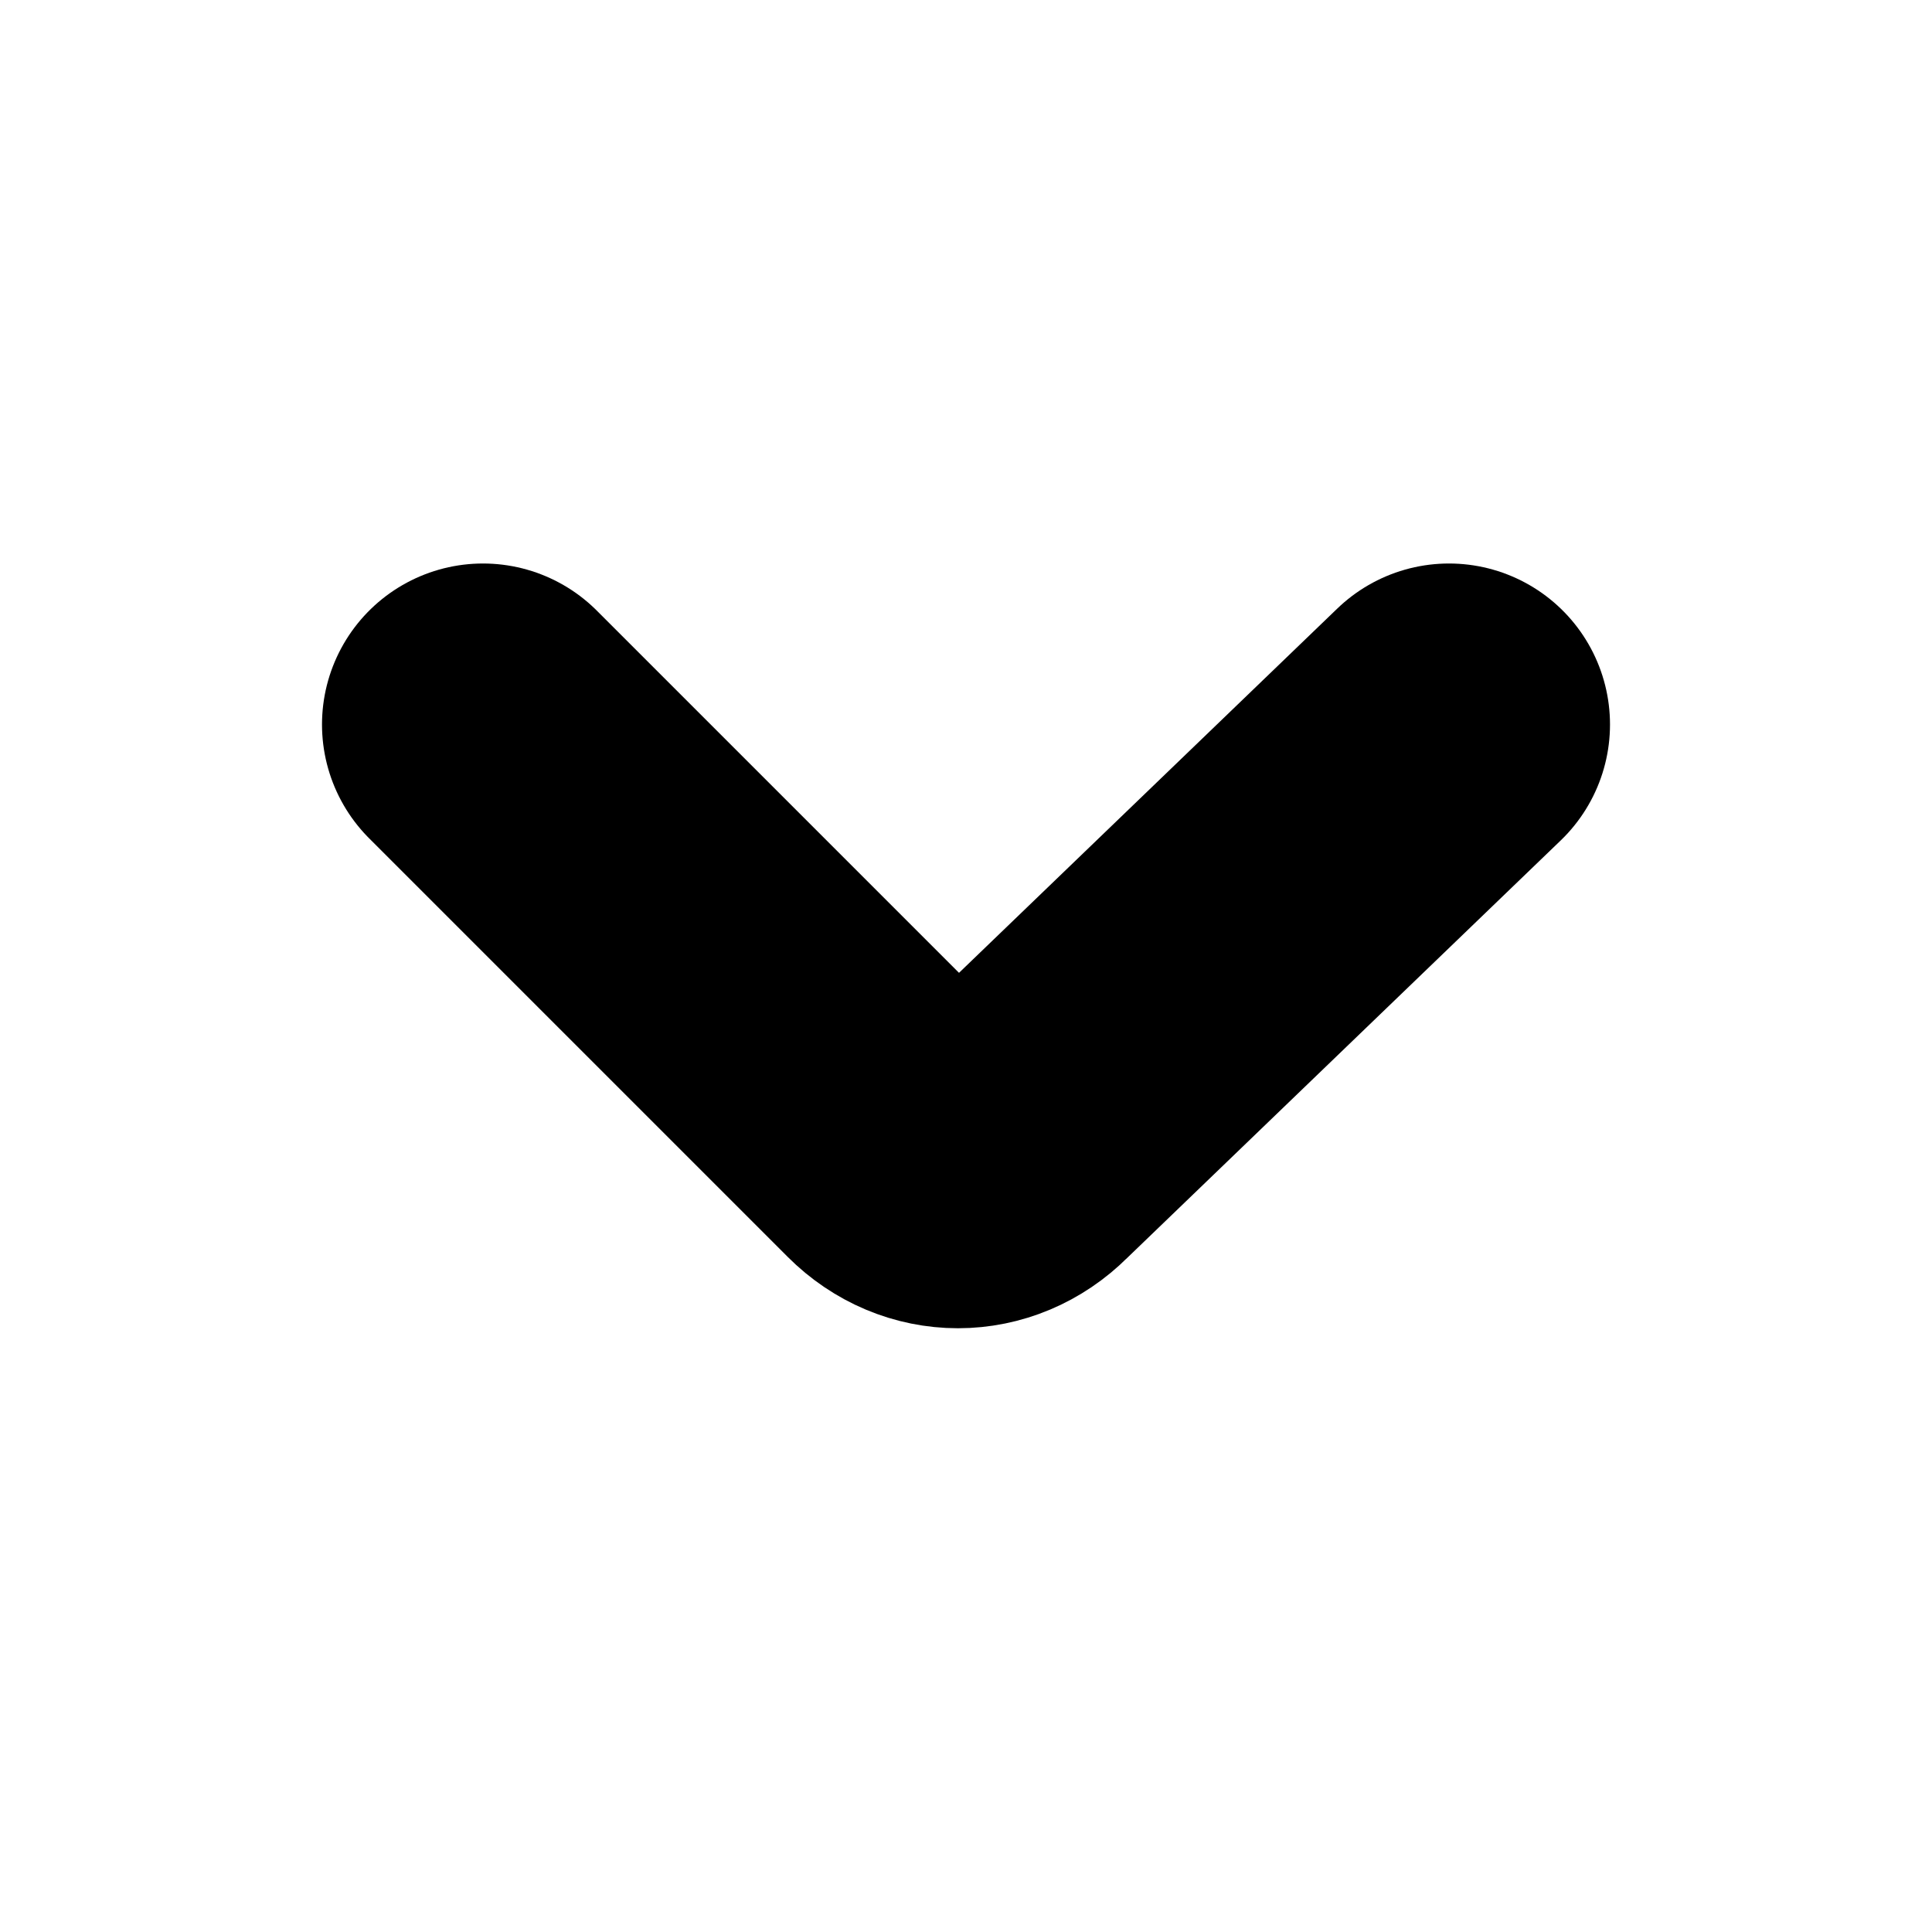
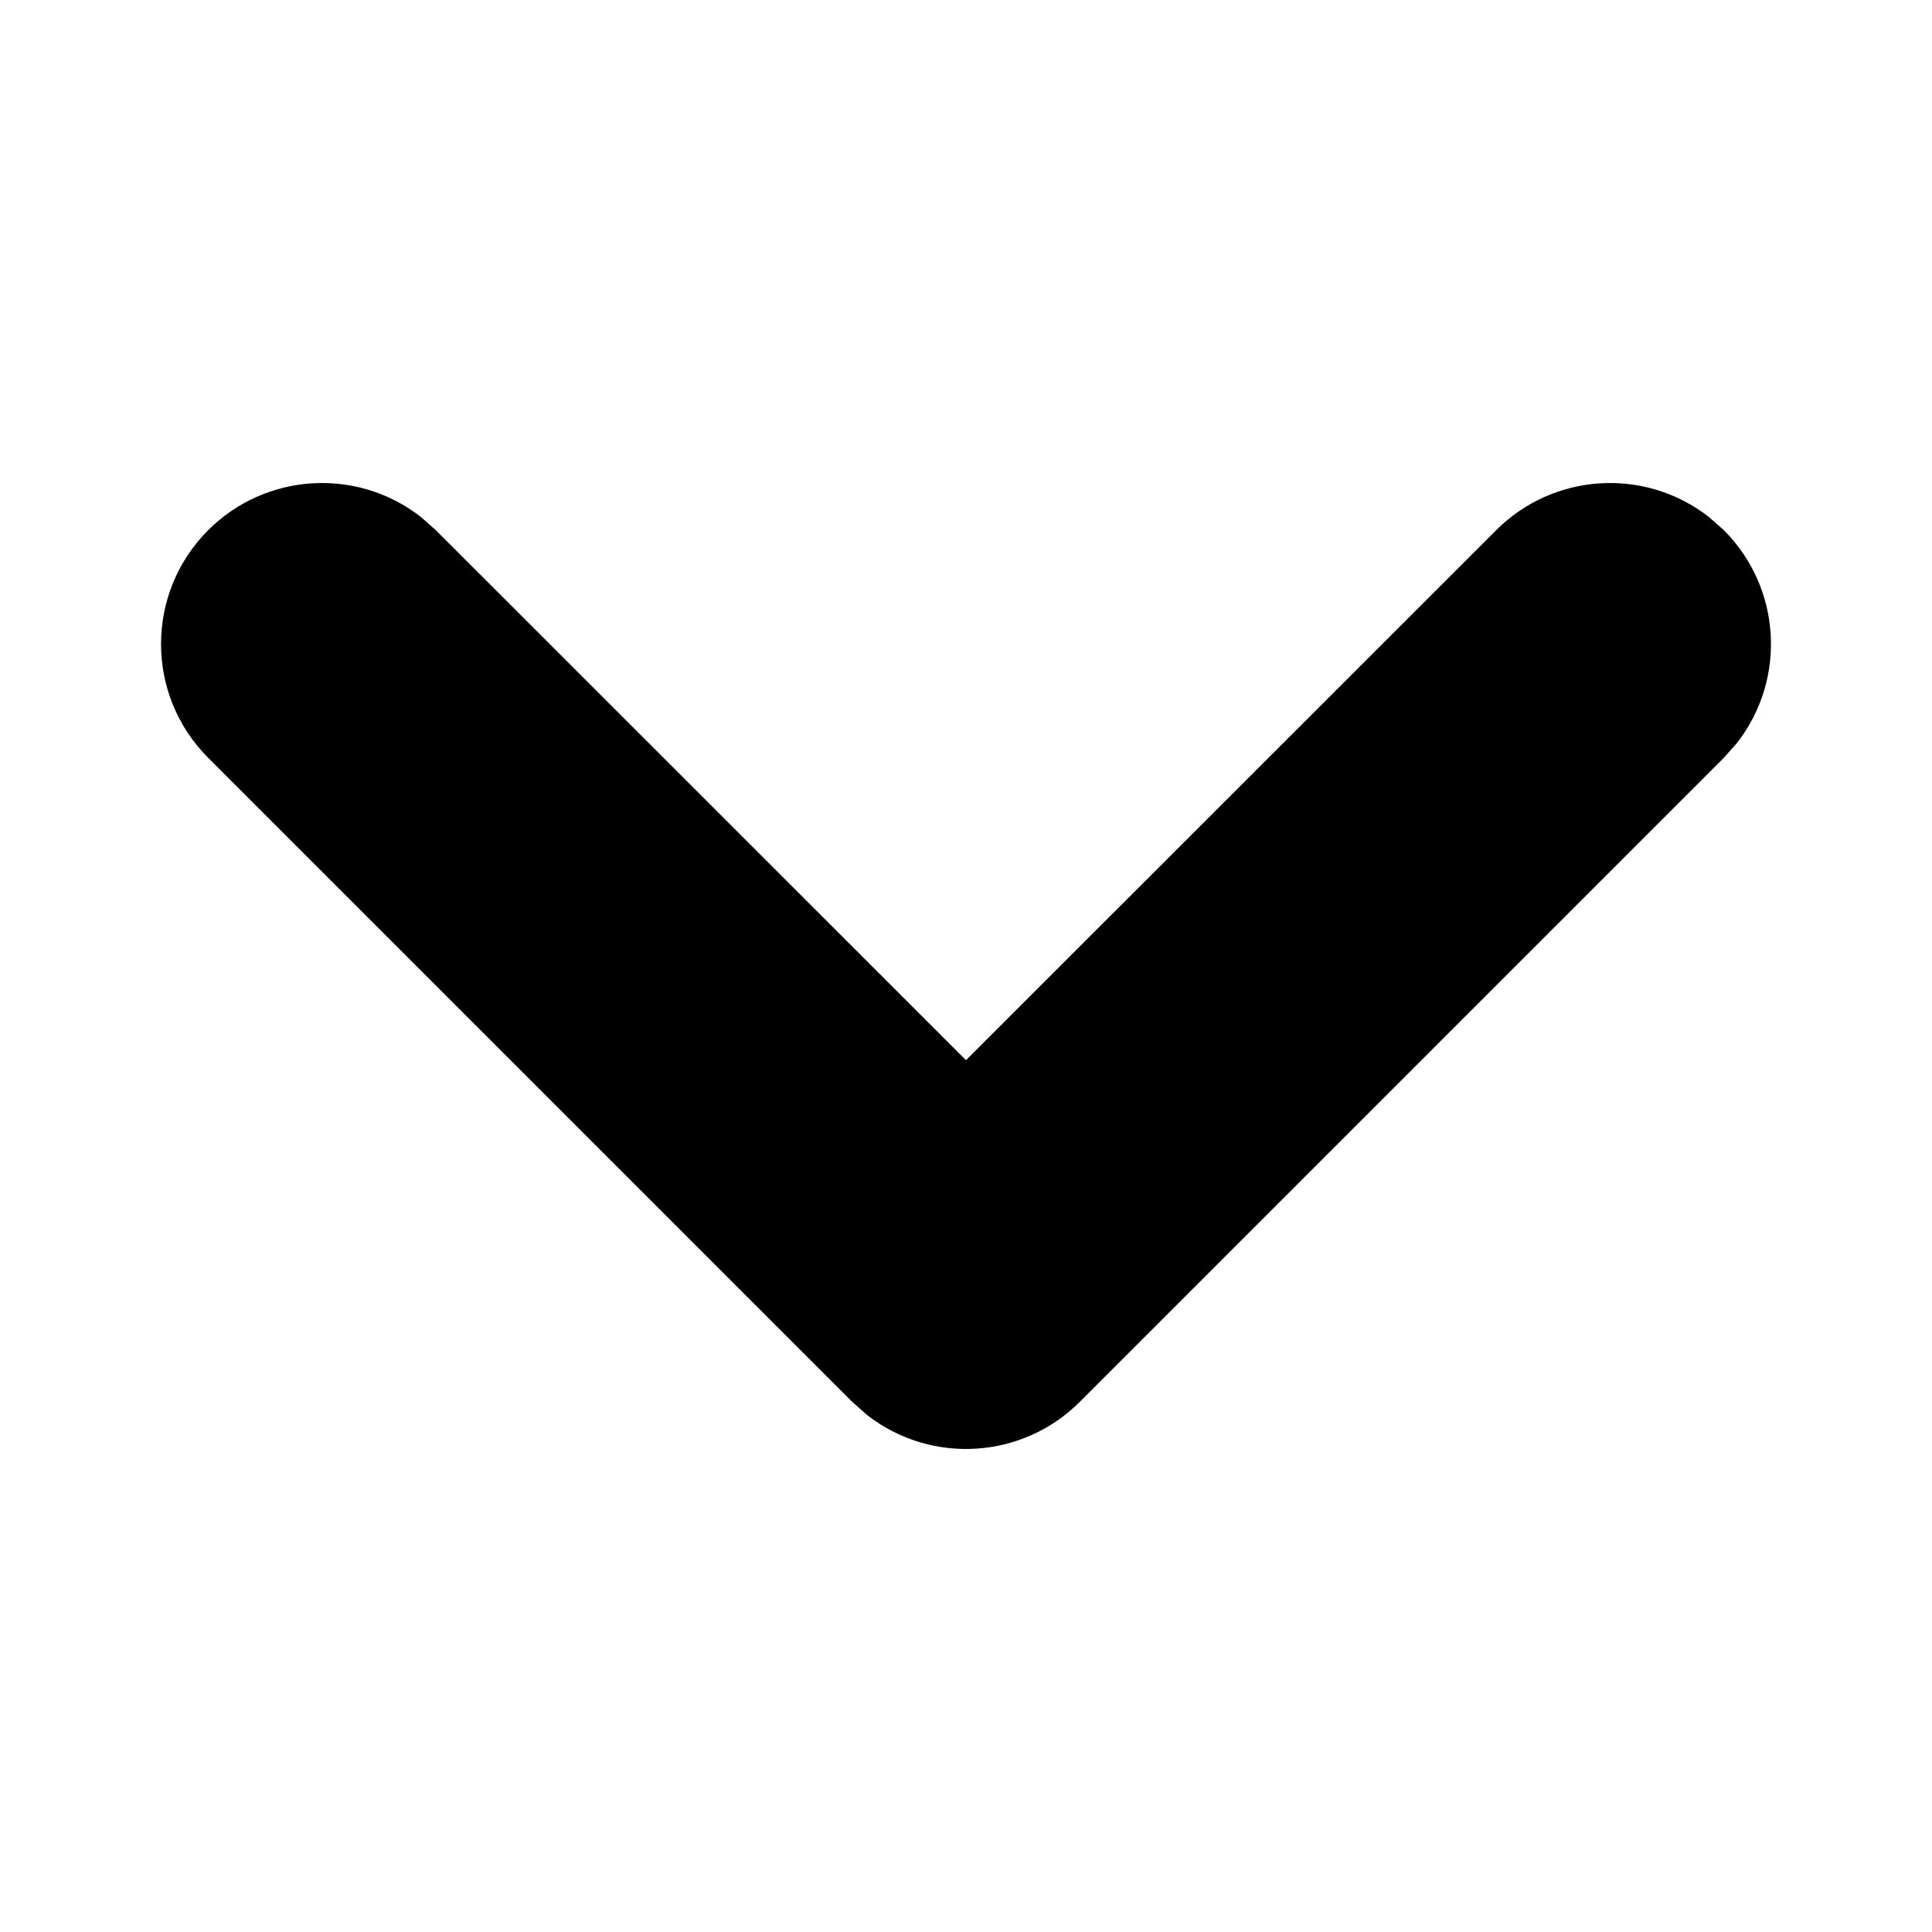
<svg xmlns="http://www.w3.org/2000/svg" width="12" height="12" focusable="false" viewBox="0 0 12 12">
-   <path fill="none" stroke="currentColor" stroke-linecap="round" stroke-width="2" d="M3 4.5l2.6 2.6c.2.2.5.2.7 0L9 4.5" />
+   <path fill="currentColor" d="M1.293 3.293a1 1 0 011.32-.083l.094.083L6 6.585l3.293-3.292a1 1 0 011.32-.083l.094.083a1 1 0 01.083 1.32l-.083.094-4 4a1 1 0 01-1.32.083l-.094-.083-4-4a1 1 0 010-1.414z" />
</svg>
